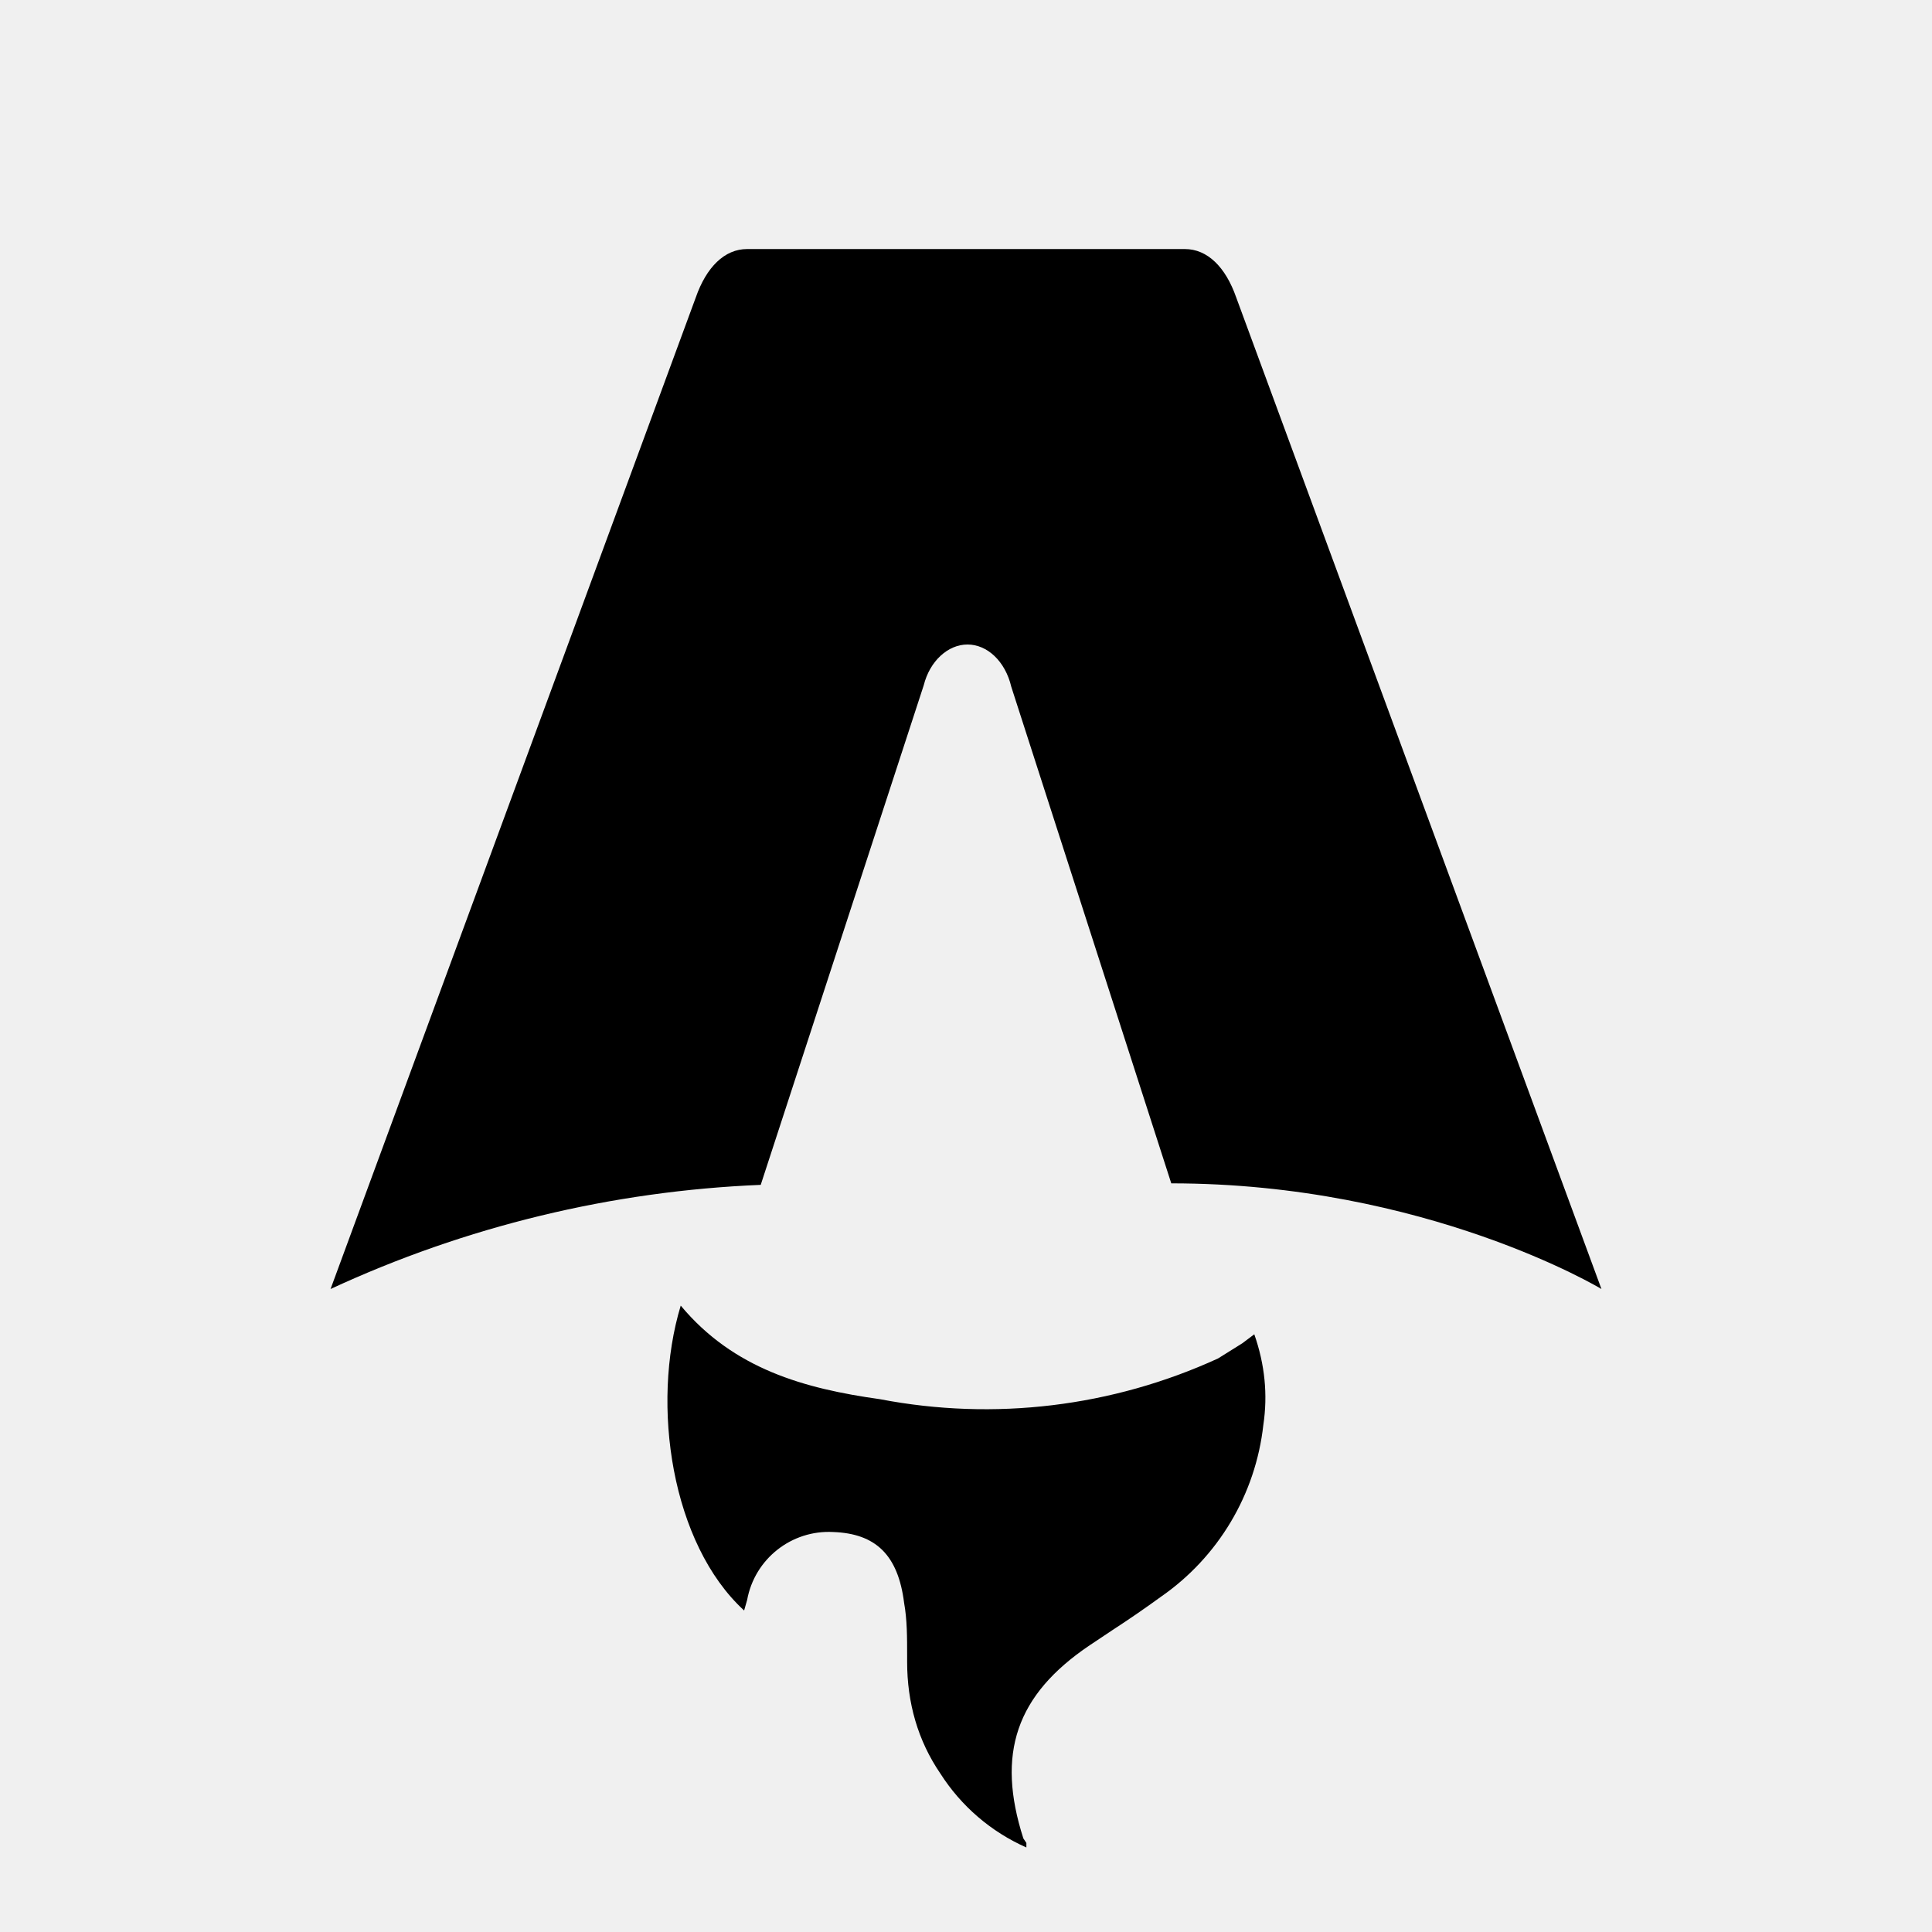
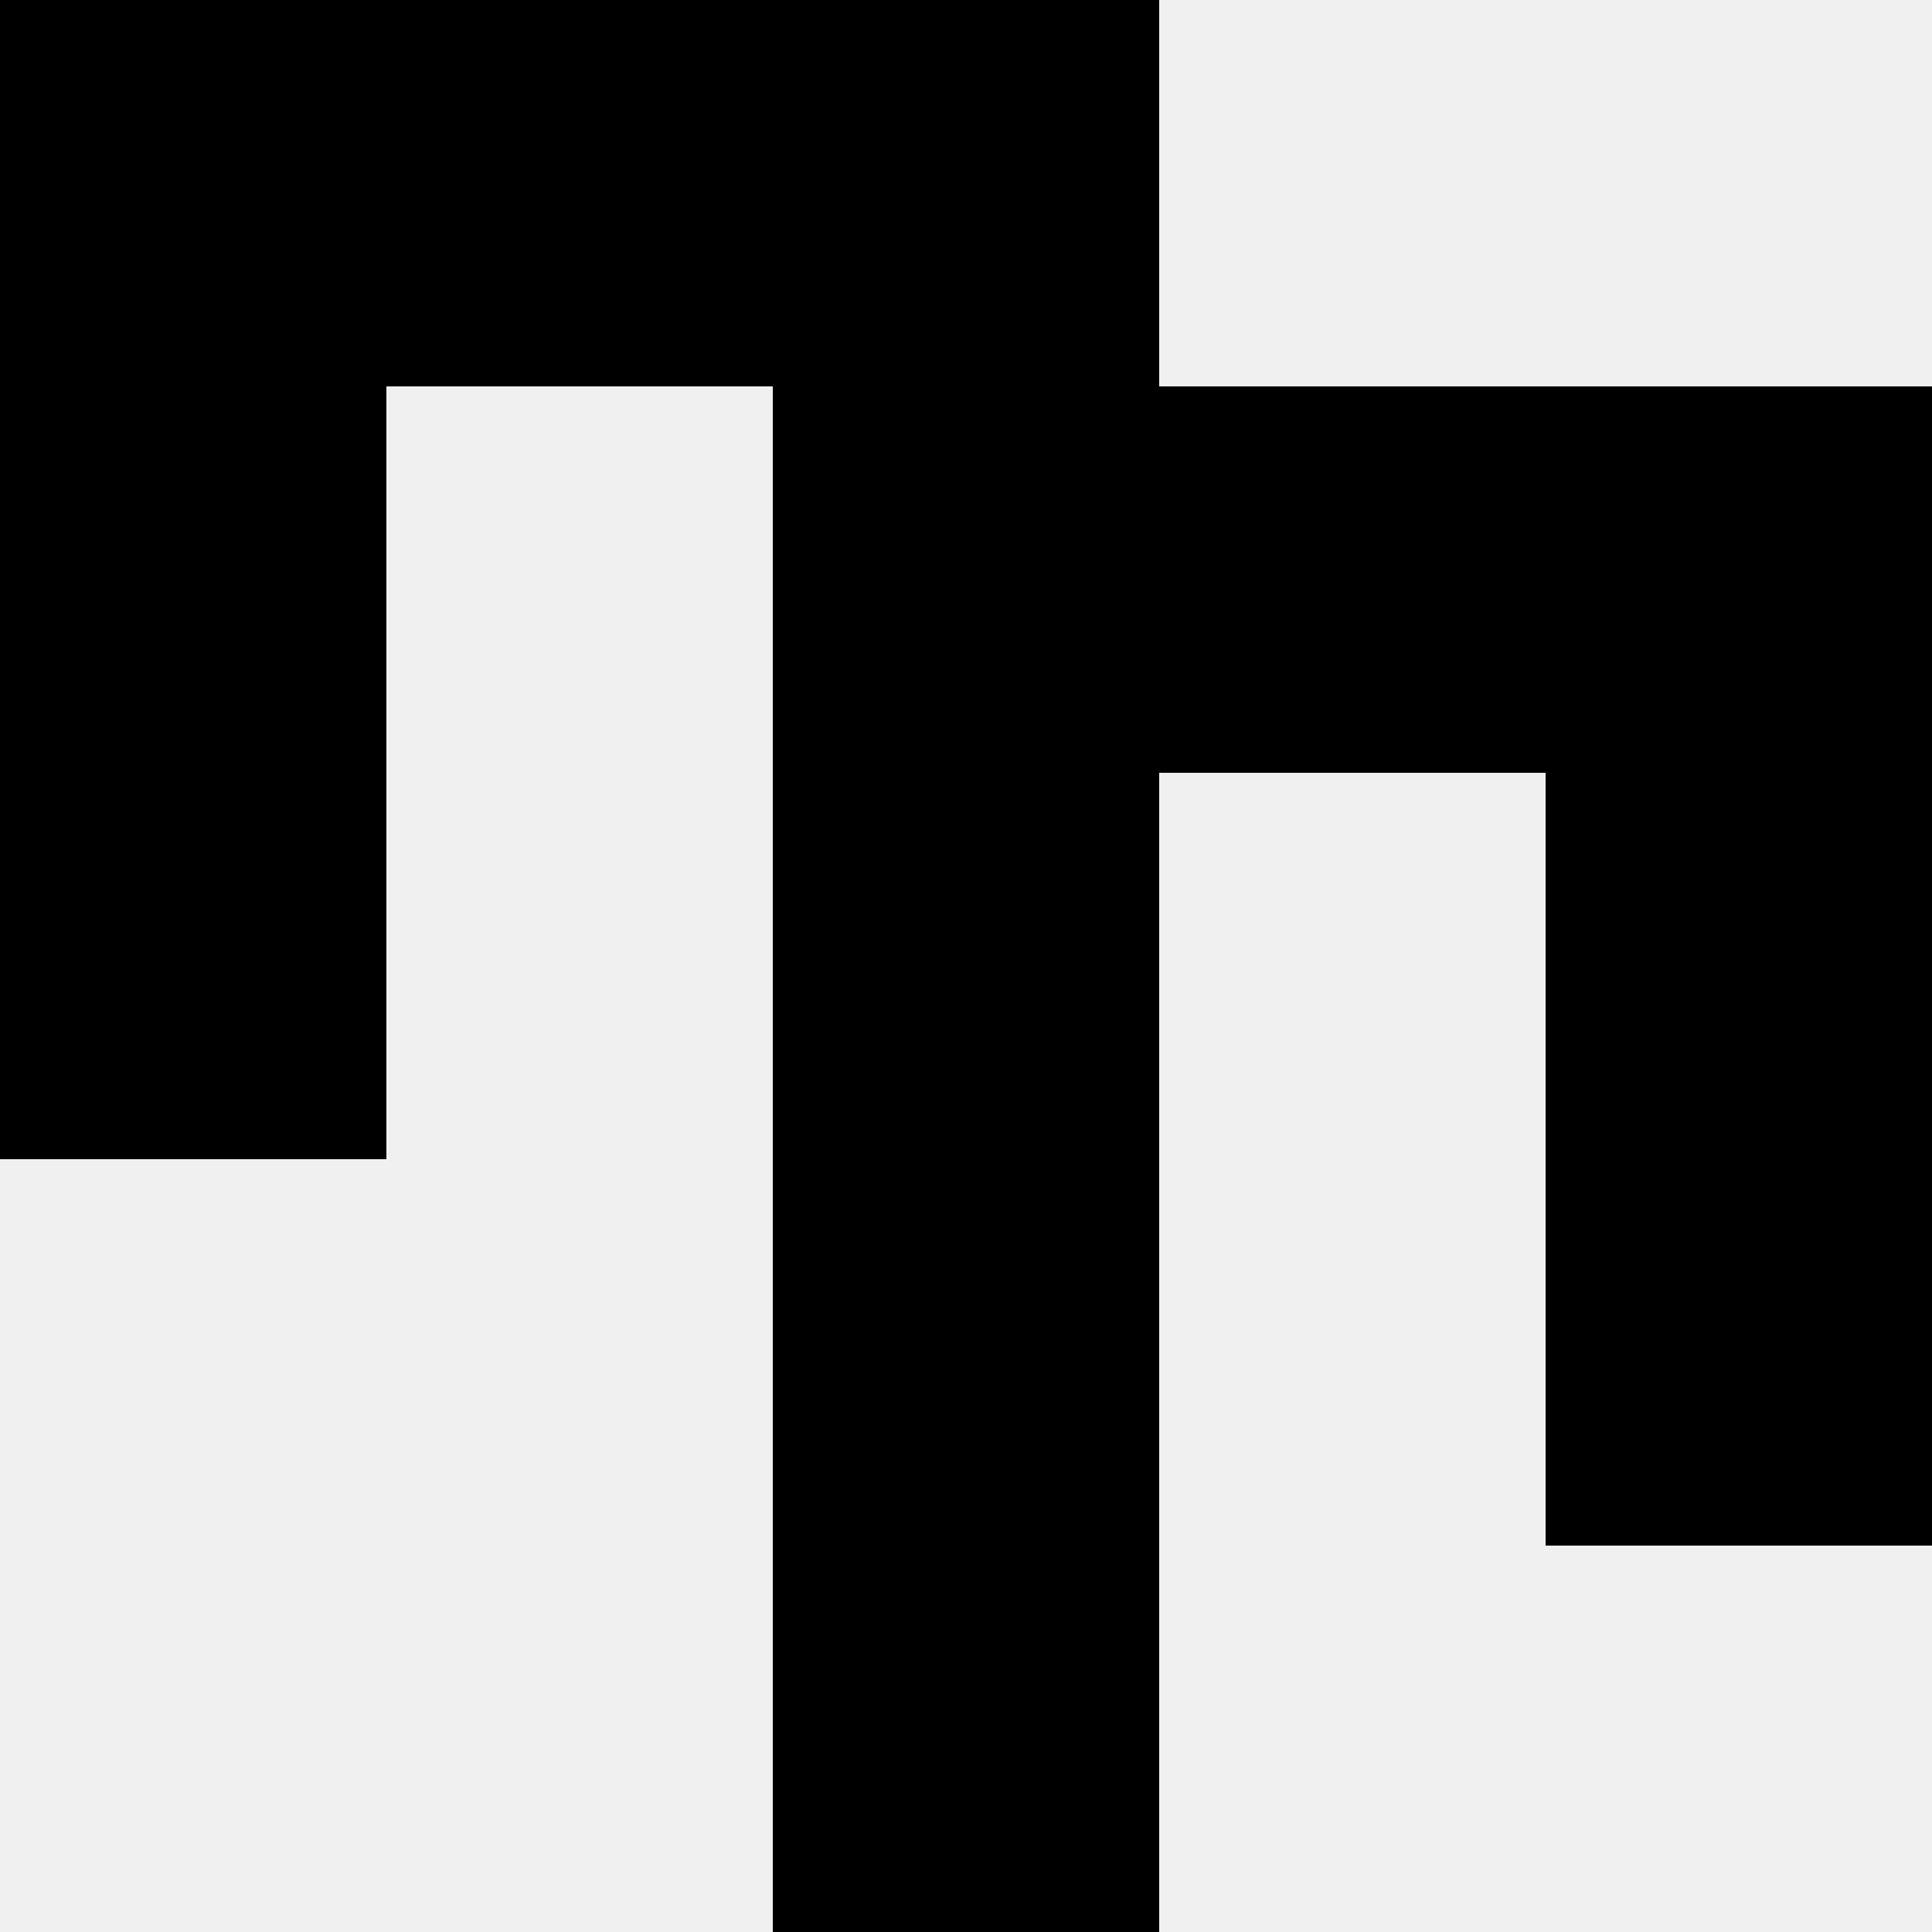
- <svg xmlns="http://www.w3.org/2000/svg" fill="none" viewBox="0 0 128 128">
-   <path d="M50.4 78.5a75.1 75.1 0 0 0-28.5 6.9l24.2-65.7c.7-2 1.9-3.2 3.4-3.2h29c1.5 0 2.7 1.2 3.4 3.2l24.2 65.7s-11.6-7-28.5-7L67 45.5c-.4-1.7-1.6-2.8-2.9-2.8-1.3 0-2.5 1.1-2.9 2.7L50.4 78.5Zm-1.1 28.2Zm-4.2-20.2c-2 6.6-.6 15.8 4.2 20.2a17.5 17.5 0 0 1 .2-.7 5.5 5.5 0 0 1 5.7-4.5c2.8.1 4.3 1.5 4.7 4.7.2 1.1.2 2.3.2 3.5v.4c0 2.7.7 5.2 2.2 7.4a13 13 0 0 0 5.7 4.9v-.3l-.2-.3c-1.8-5.6-.5-9.5 4.4-12.8l1.5-1a73 73 0 0 0 3.2-2.2 16 16 0 0 0 6.8-11.4c.3-2 .1-4-.6-6l-.8.6-1.6 1a37 37 0 0 1-22.4 2.7c-5-.7-9.7-2-13.2-6.2Z" />
+ <svg xmlns="http://www.w3.org/2000/svg" fill="none" viewBox="0 0 5 5">
+   <path d="M0 3 L0 0 L3 0 L3 1 L5 1 L5 4 L4 4 L4 2 L3 2 L3 5 L2 5 L2 1 L1 1 L1 3 Z" />
  <style>
        path { fill: #000; }
        @media (prefers-color-scheme: dark) {
            path { fill: #FFF; }
        }
    </style>
</svg>
